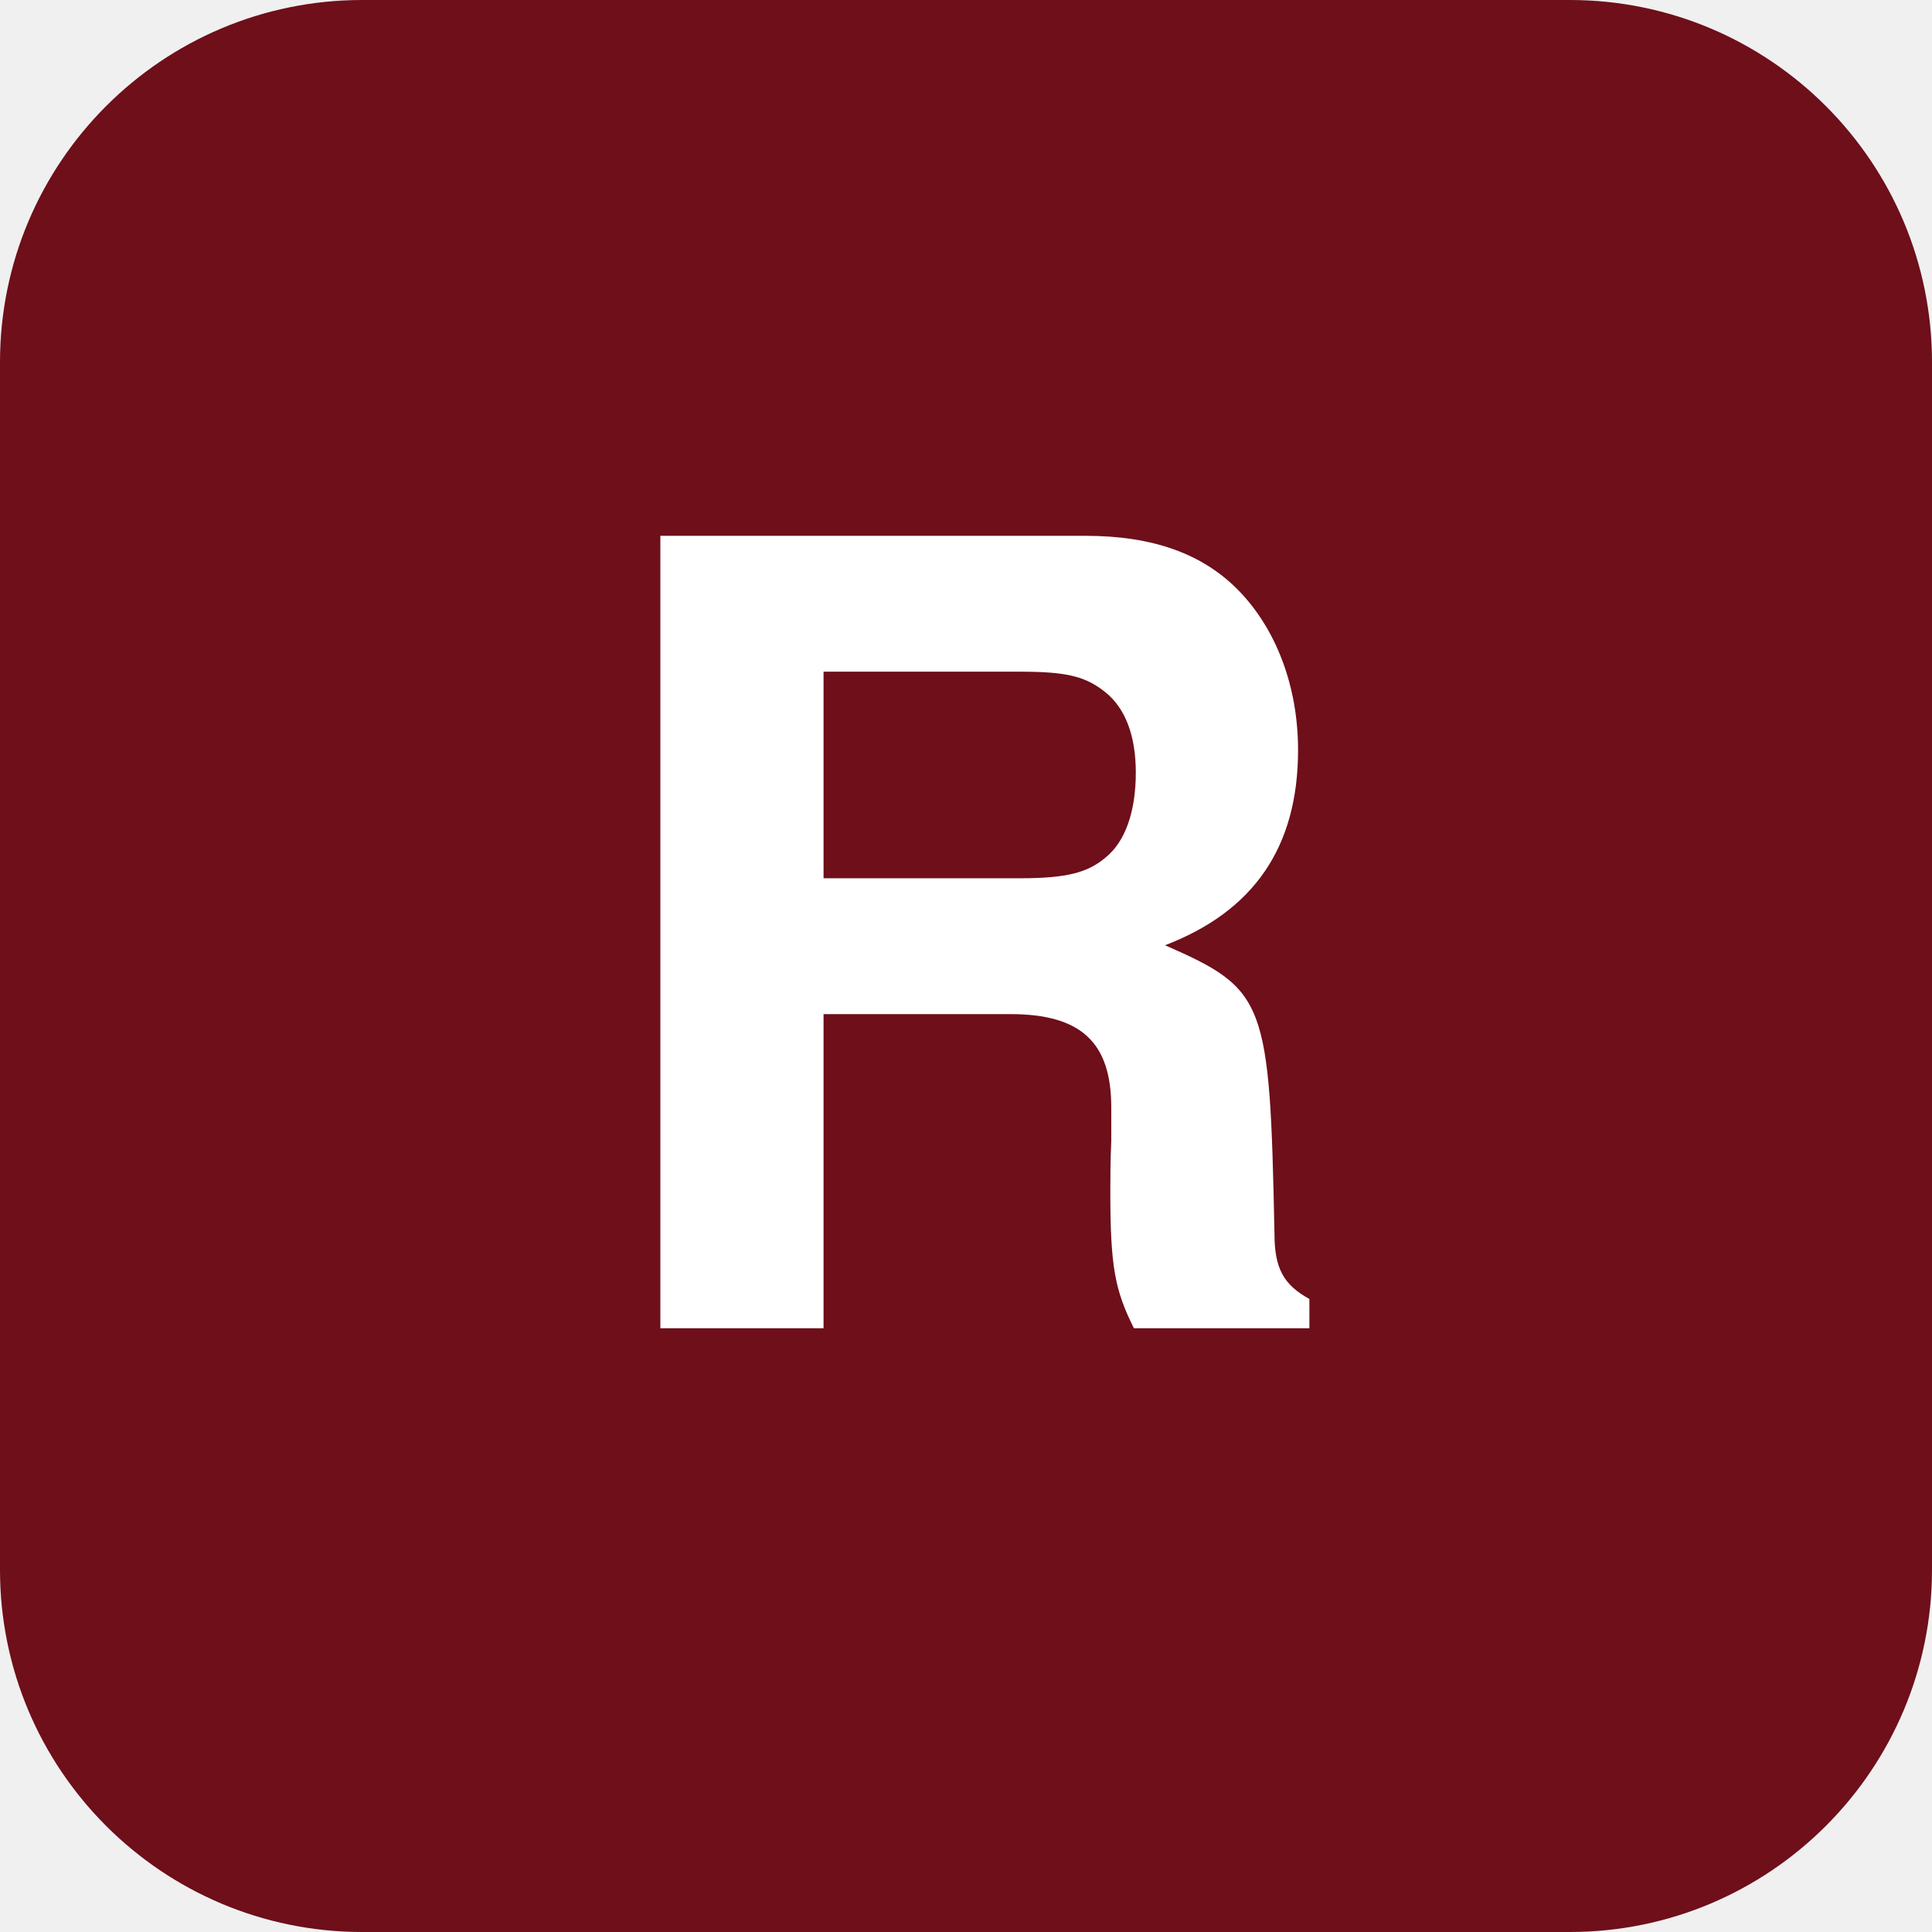
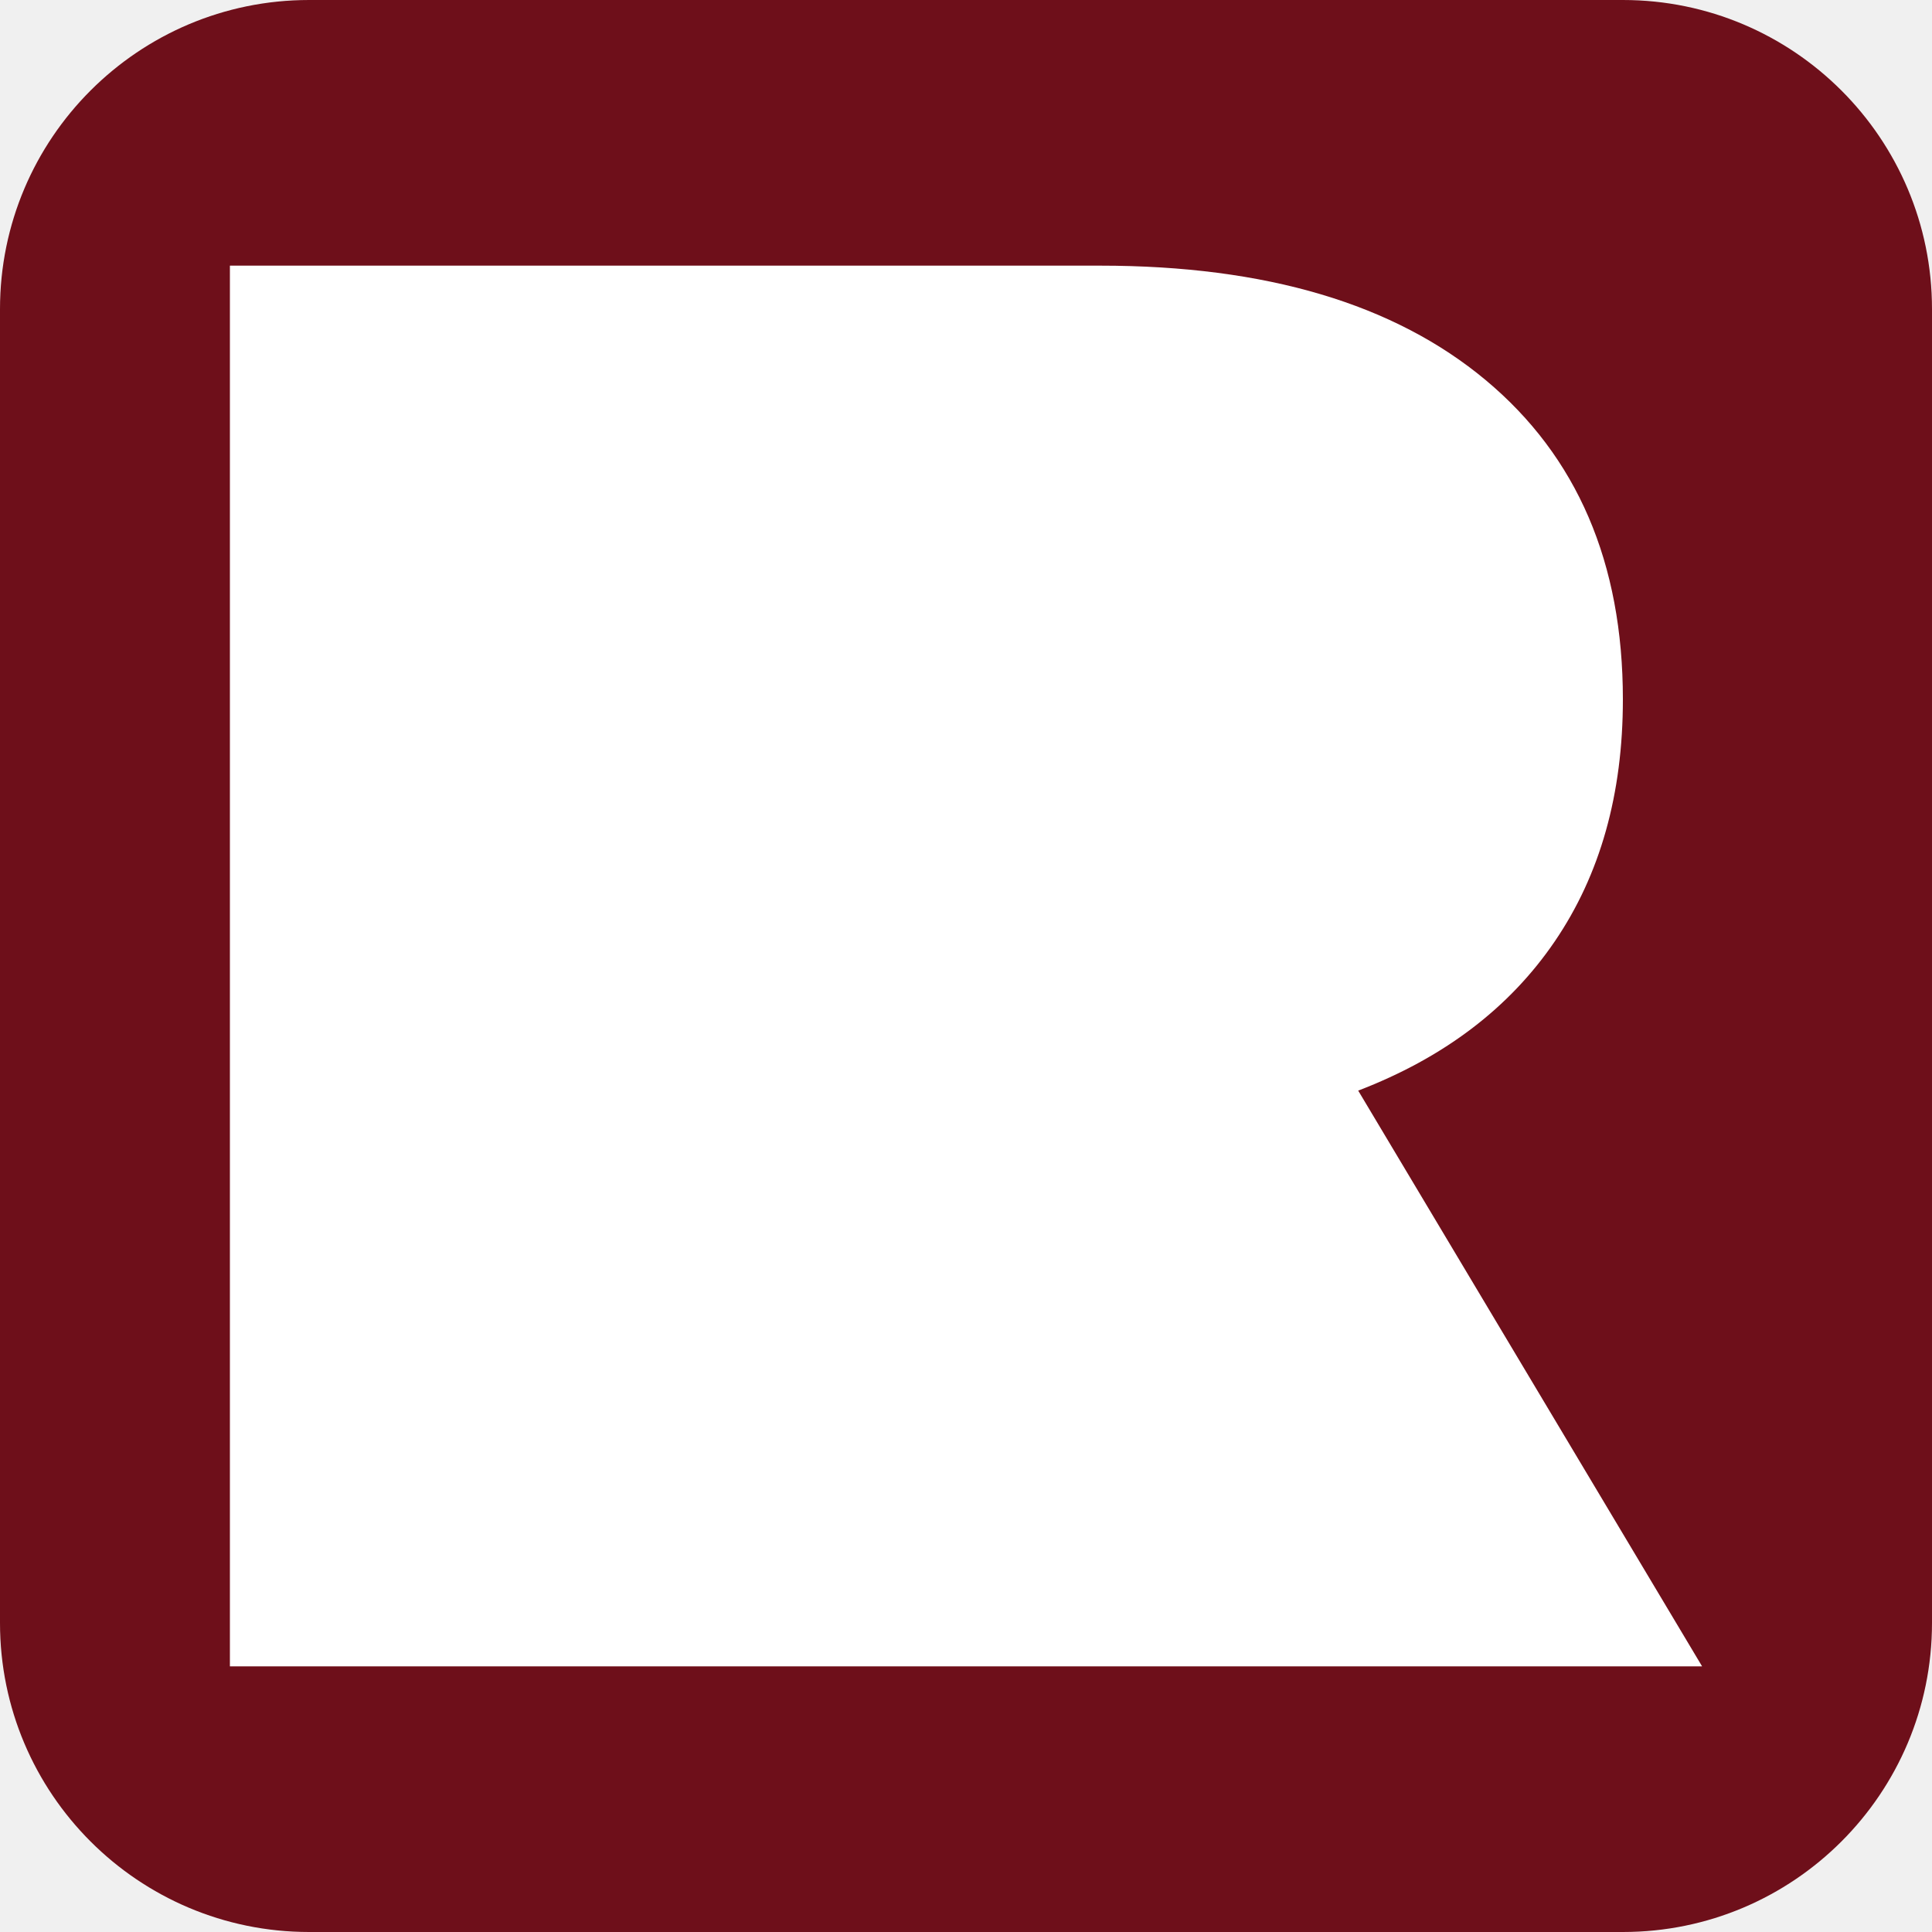
- <svg xmlns="http://www.w3.org/2000/svg" viewBox="0 0 32 32">
-   <rect width="32" height="32" rx="6" fill="#6e0f1a" />
-   <text x="16" y="22" font-family="Helvetica, Arial, sans-serif" font-size="18" font-weight="800" fill="#ffffff" text-anchor="middle">R</text>
+ <svg xmlns="http://www.w3.org/2000/svg" viewBox="0 0 2000 2000">
+   <rect width="2000" height="2000" rx="320" fill="#6e0f1a" />
+   <g transform="translate(238,275) translate(-137,1450) scale(1,-1)">
+     <path d="M137 0V1450H1038Q1295 1450 1437.0 1331.5Q1579 1213 1579 1001Q1579 854 1508.5 750.5Q1438 647 1305 596L1661 0Z" fill="#ffffff" />
+   </g>
</svg>
